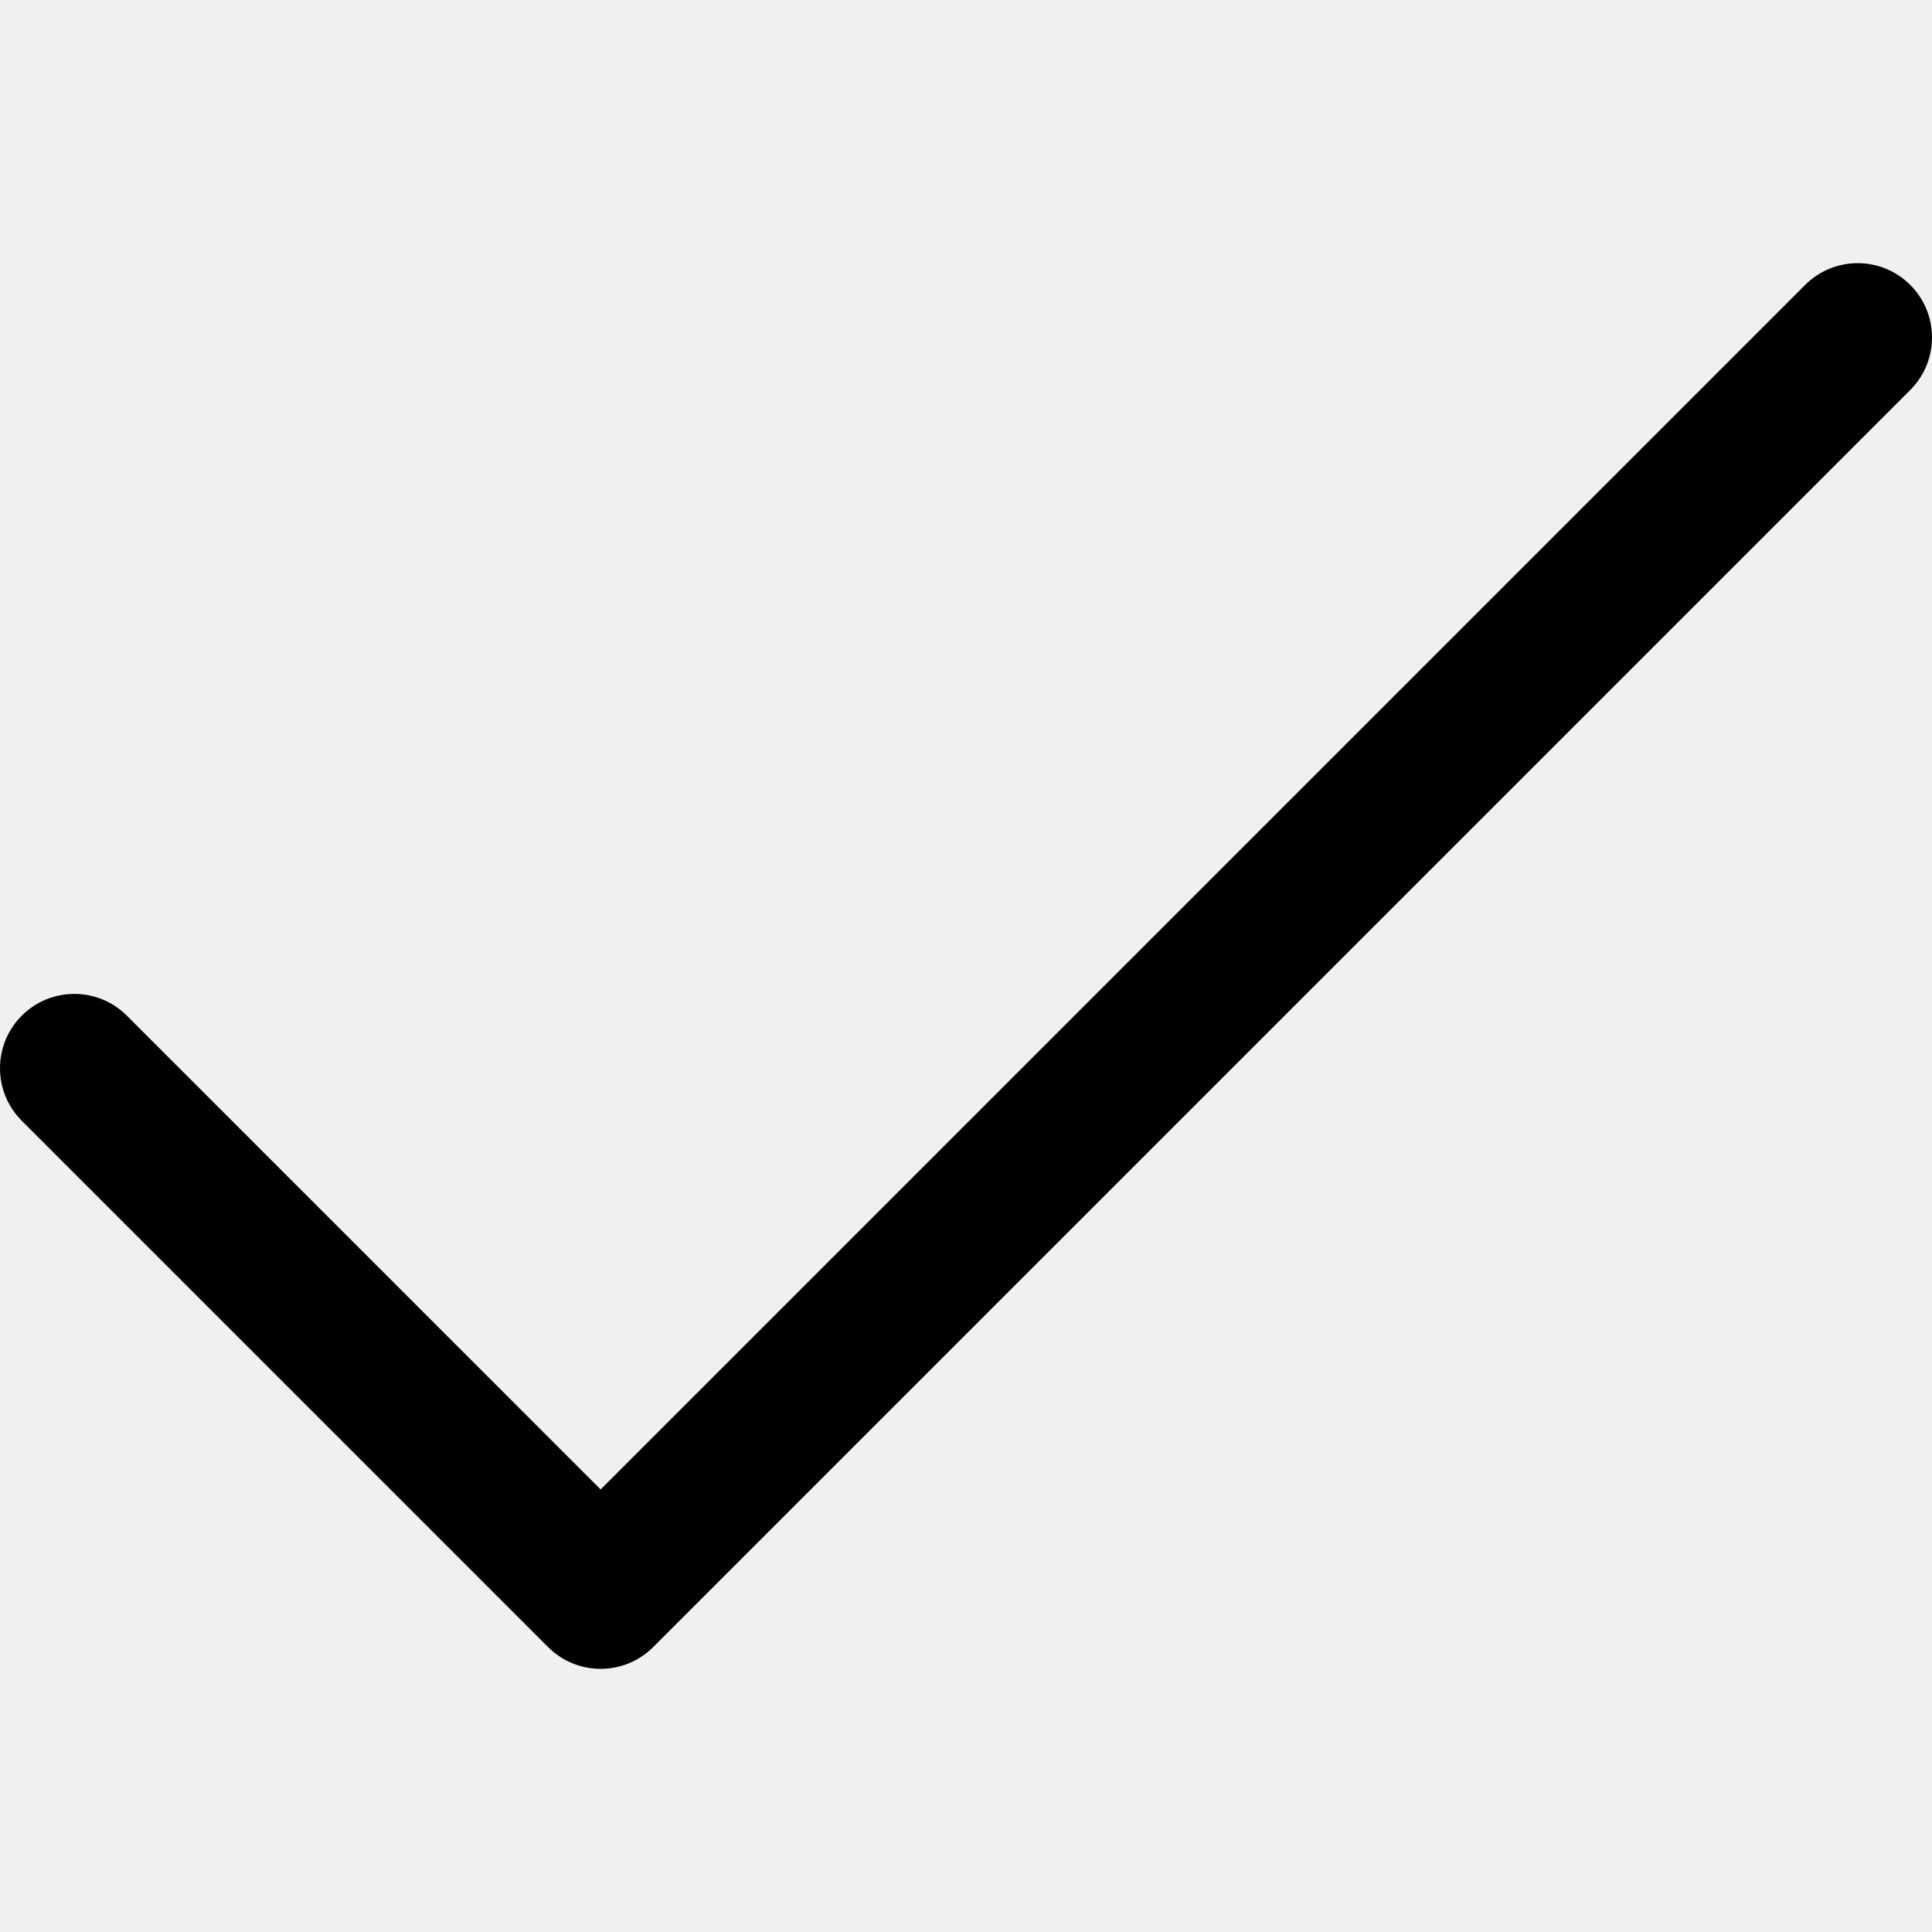
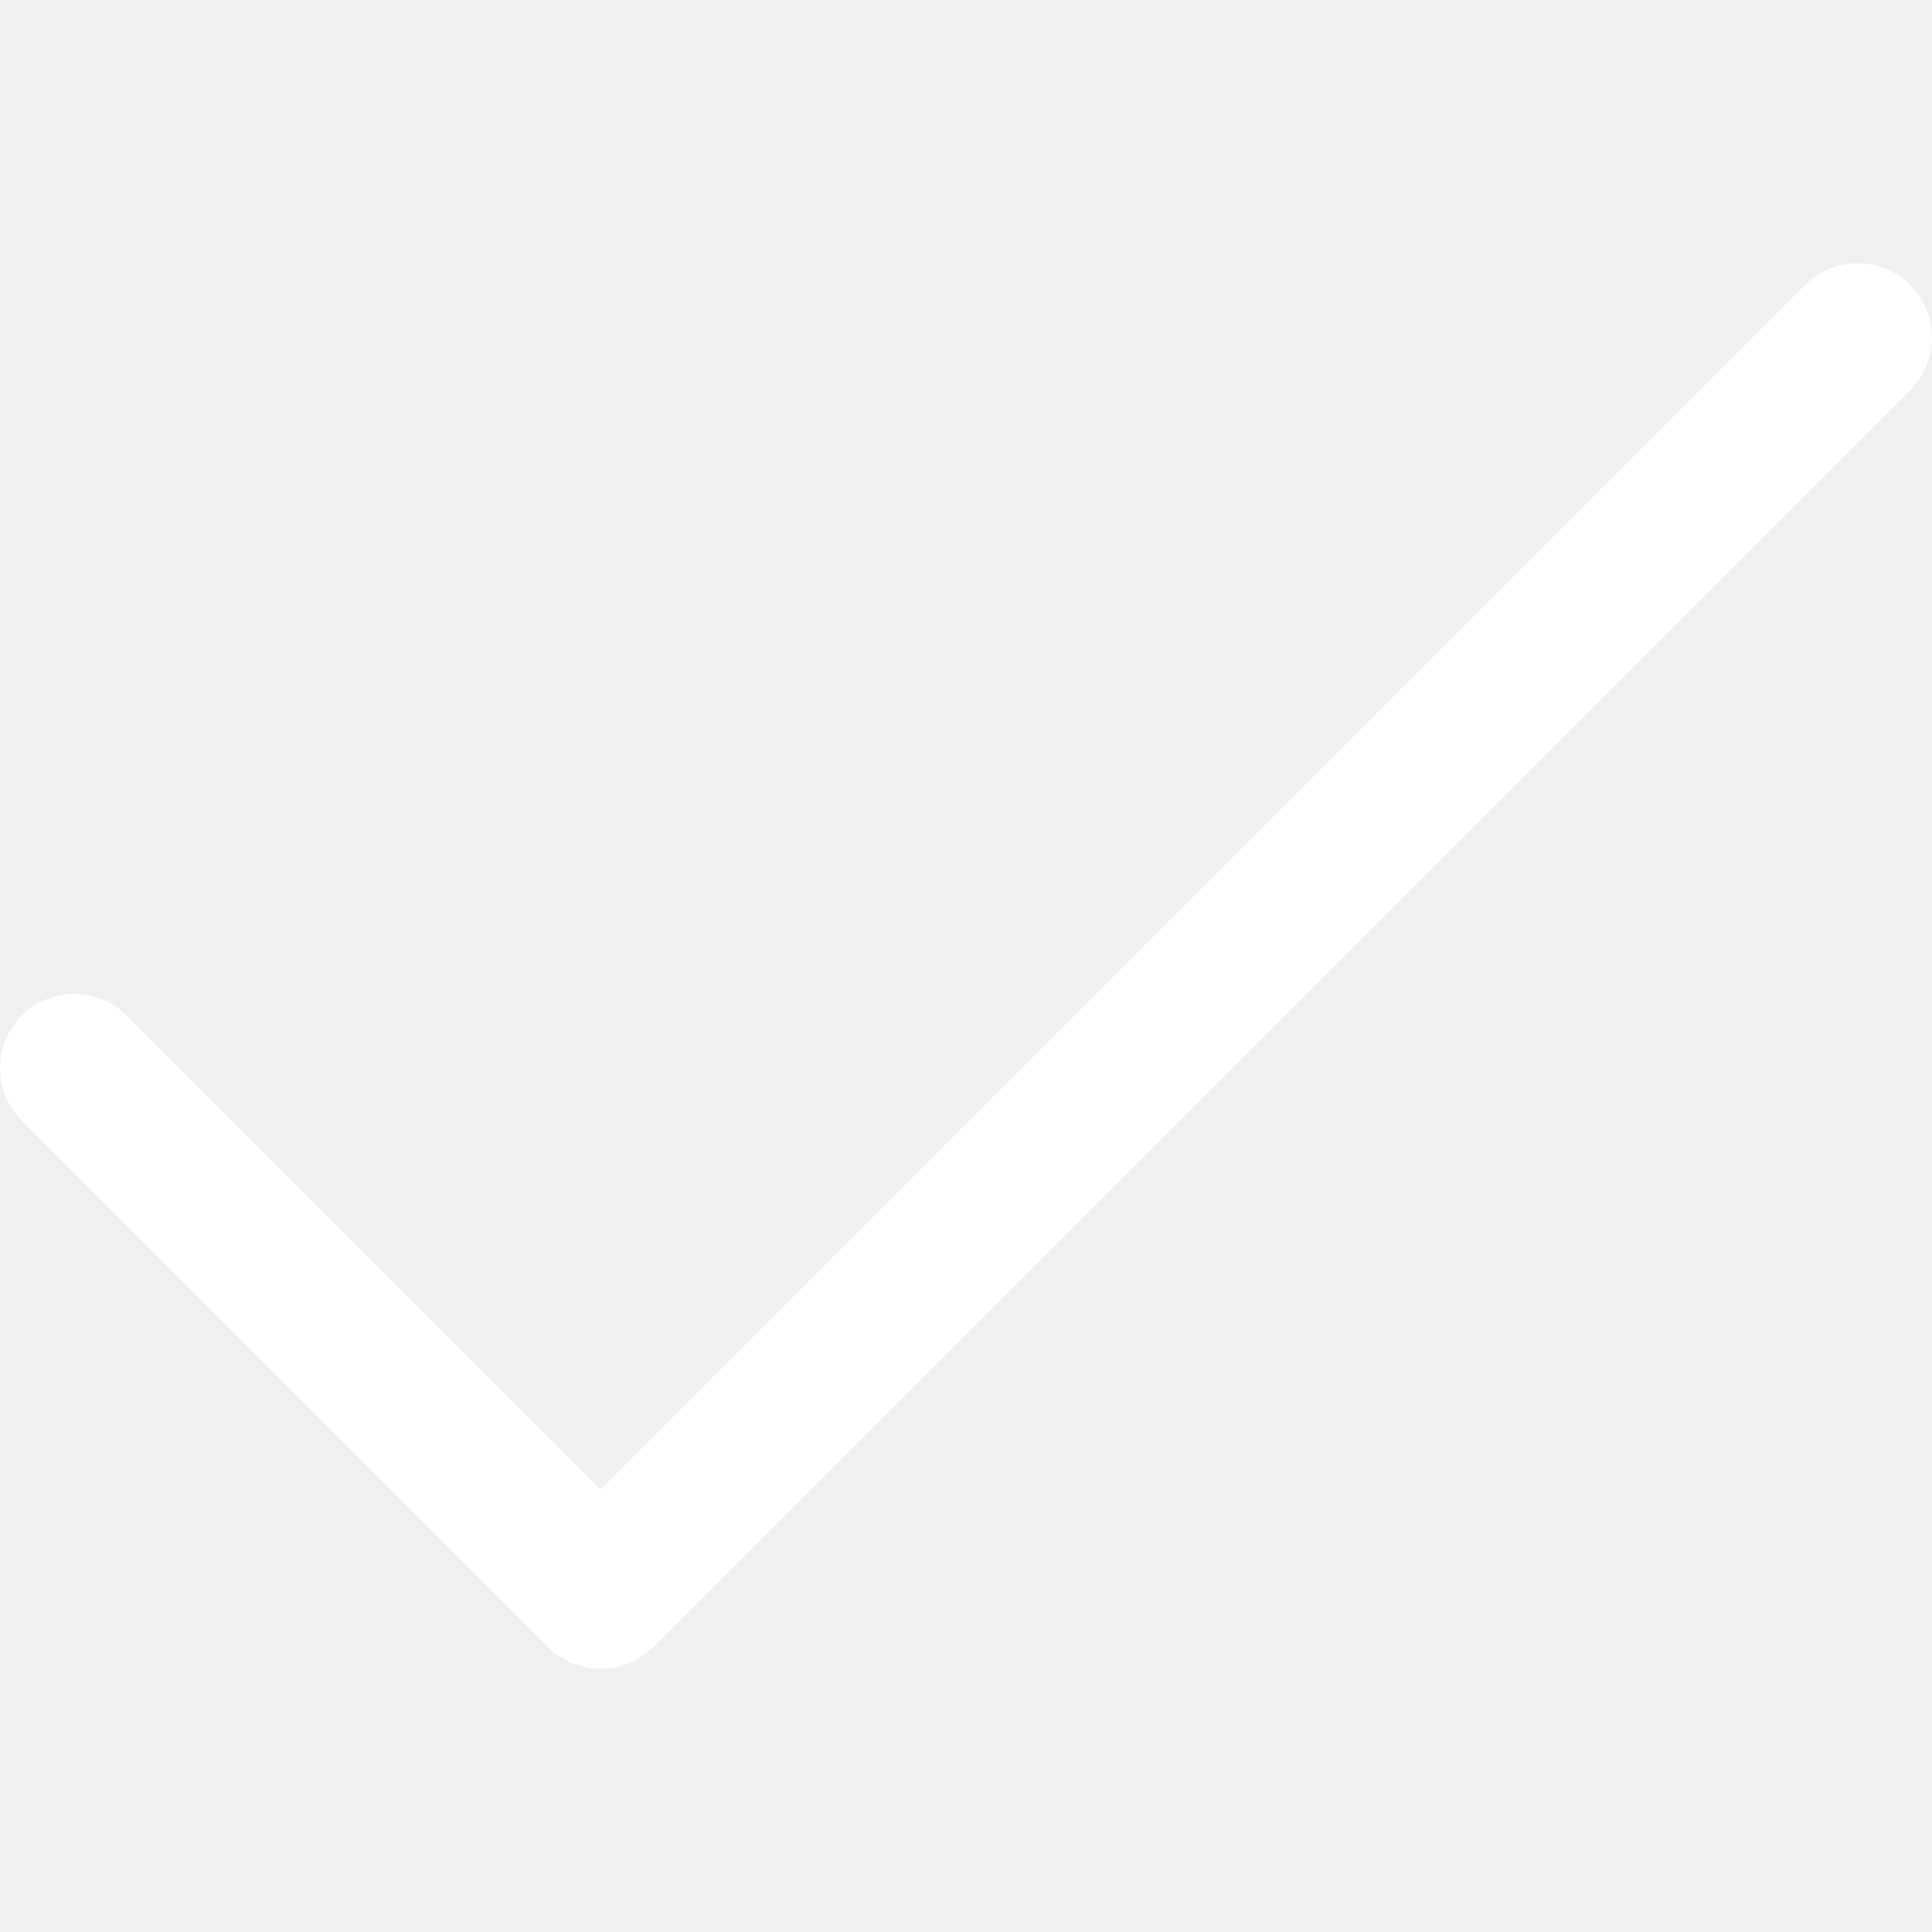
- <svg xmlns="http://www.w3.org/2000/svg" version="1.1" id="Layer_1" x="0px" y="0px" viewBox="0 0 511.999 511.999" style="enable-background:new 0 0 511.999 511.999;" xml:space="preserve">
+ <svg xmlns="http://www.w3.org/2000/svg" version="1.1" fill="white" id="Layer_1" x="0px" y="0px" viewBox="0 0 511.999 511.999" style="enable-background:new 0 0 511.999 511.999;" xml:space="preserve">
  <g>
    <g>
      <path d="M506.231,75.508c-7.689-7.69-20.158-7.69-27.849,0l-319.21,319.211L33.617,269.163c-7.689-7.691-20.158-7.691-27.849,0    c-7.69,7.69-7.69,20.158,0,27.849l139.481,139.481c7.687,7.687,20.16,7.689,27.849,0l333.133-333.136    C513.921,95.666,513.921,83.198,506.231,75.508z" />
    </g>
  </g>
  <g>
</g>
  <g>
</g>
  <g>
</g>
  <g>
</g>
  <g>
</g>
  <g>
</g>
  <g>
</g>
  <g>
</g>
  <g>
</g>
  <g>
</g>
  <g>
</g>
  <g>
</g>
  <g>
</g>
  <g>
</g>
  <g>
</g>
</svg>
